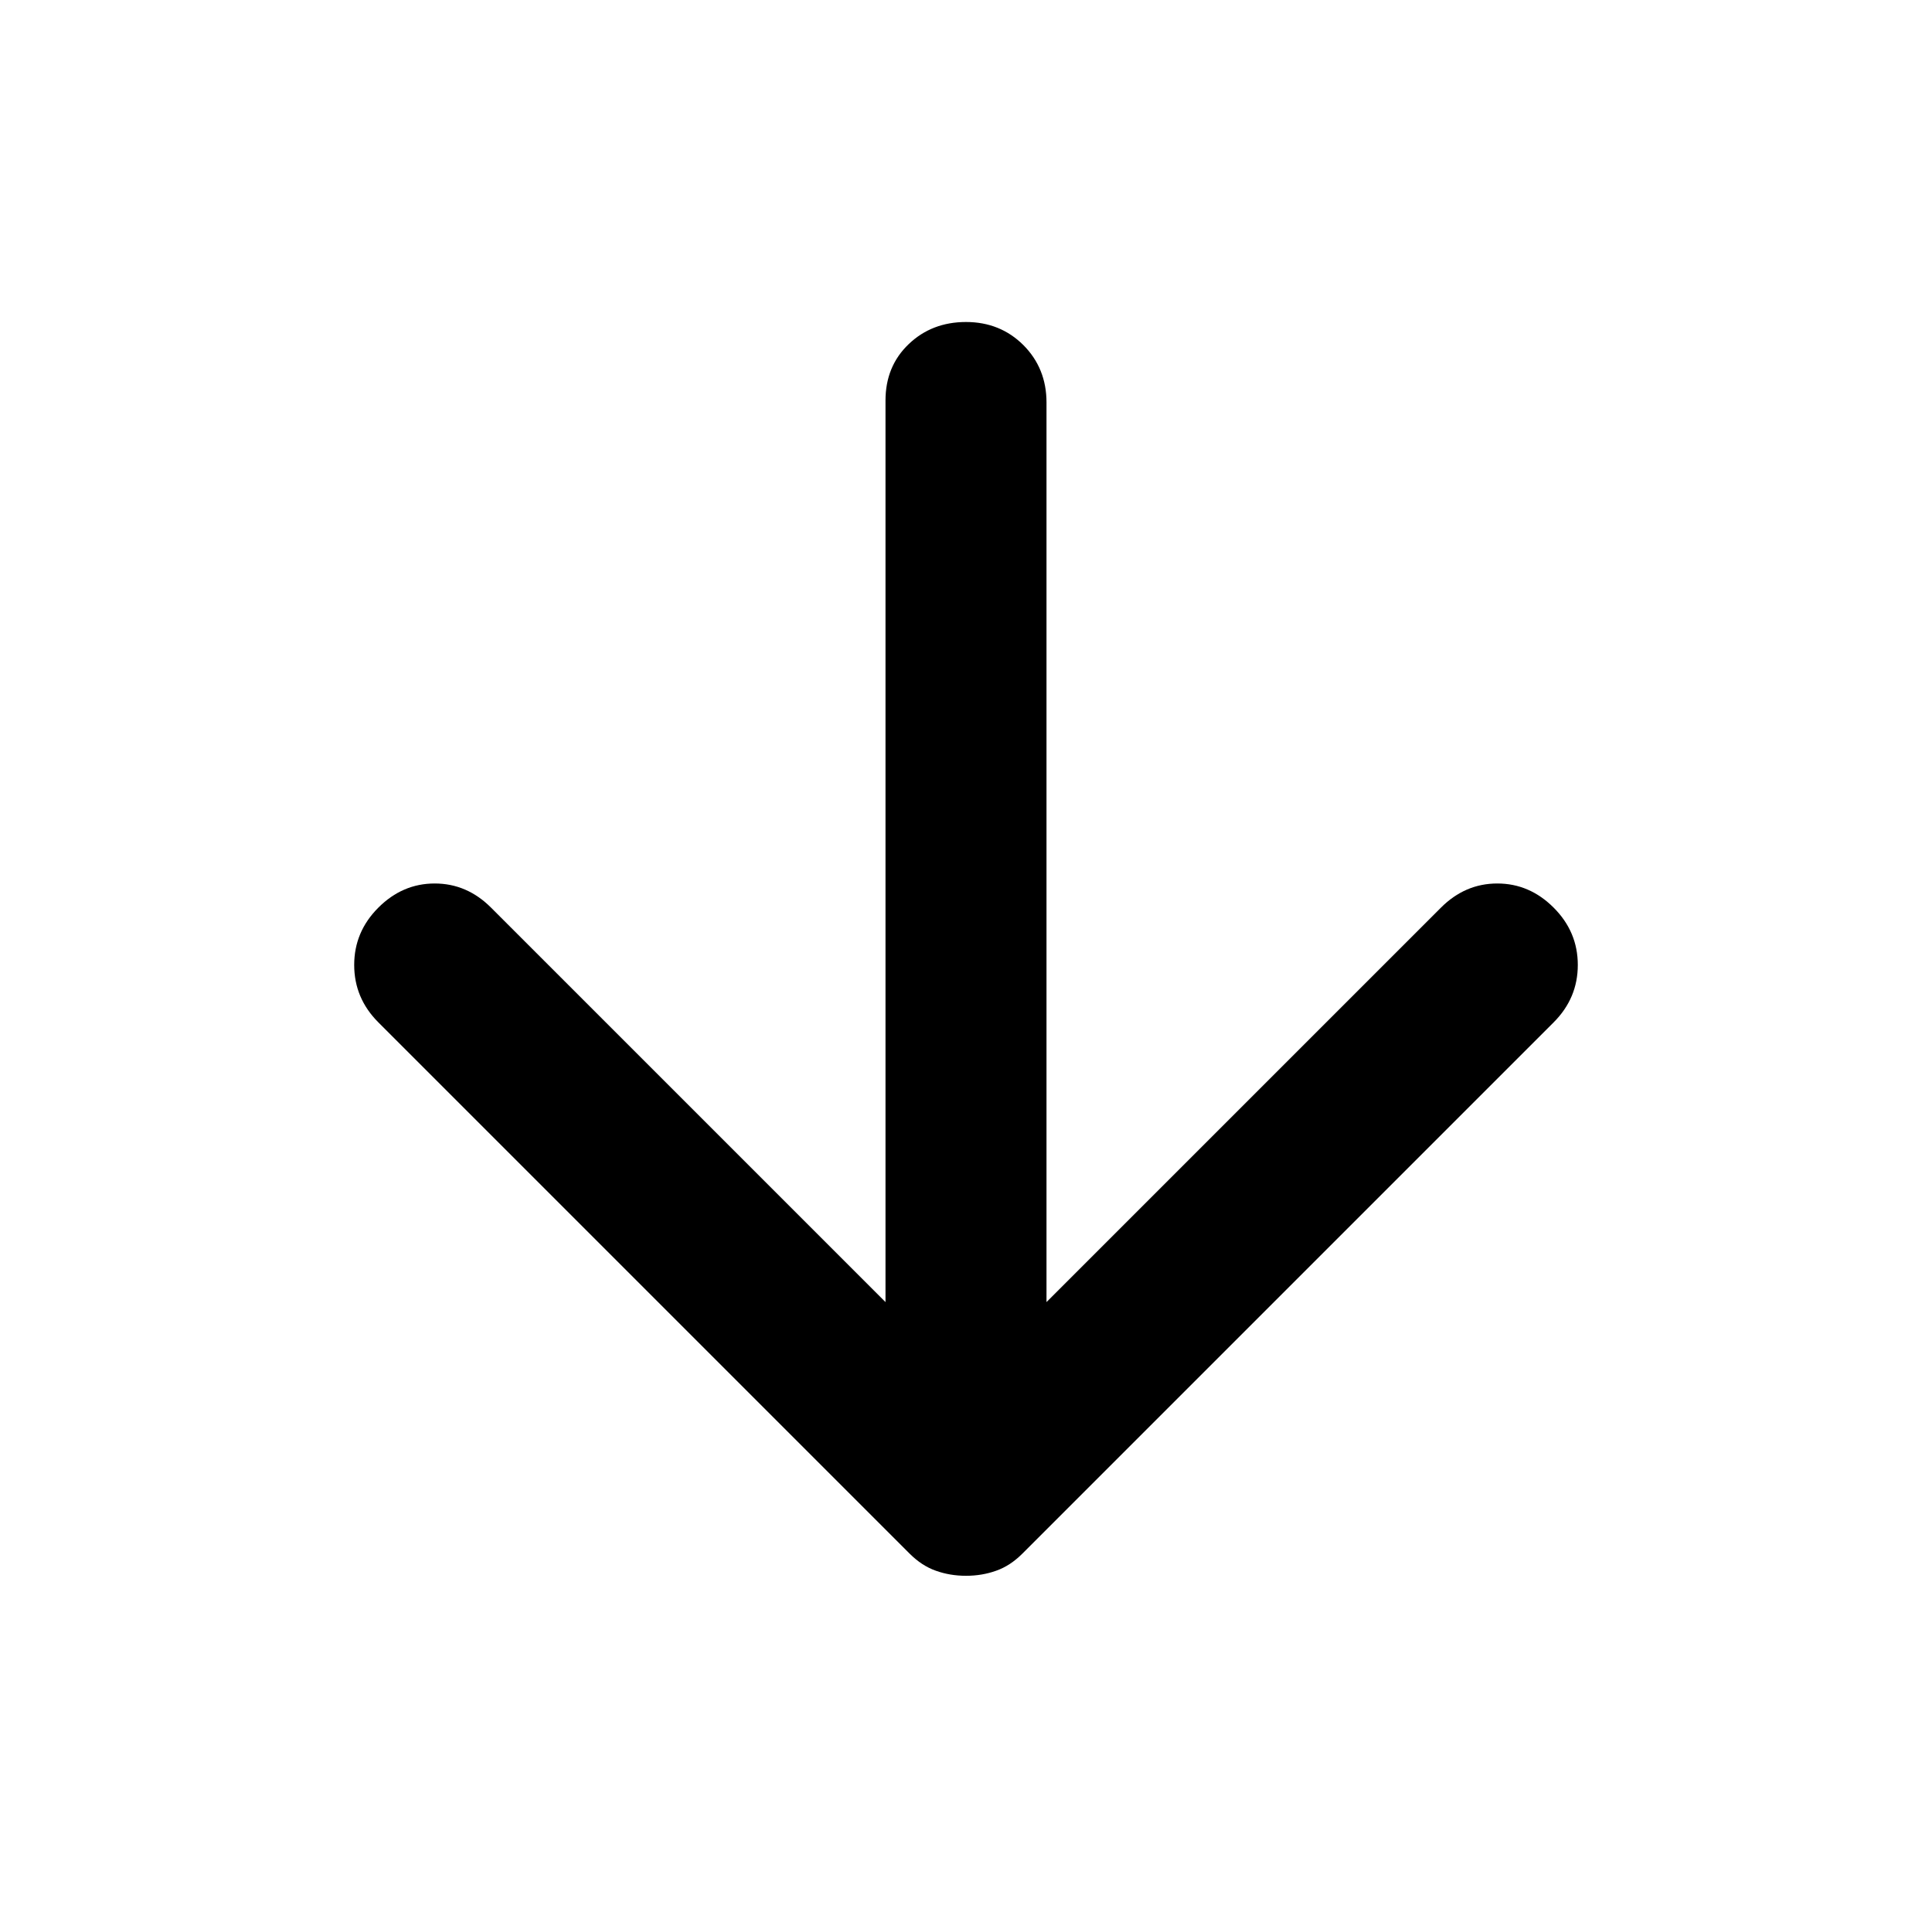
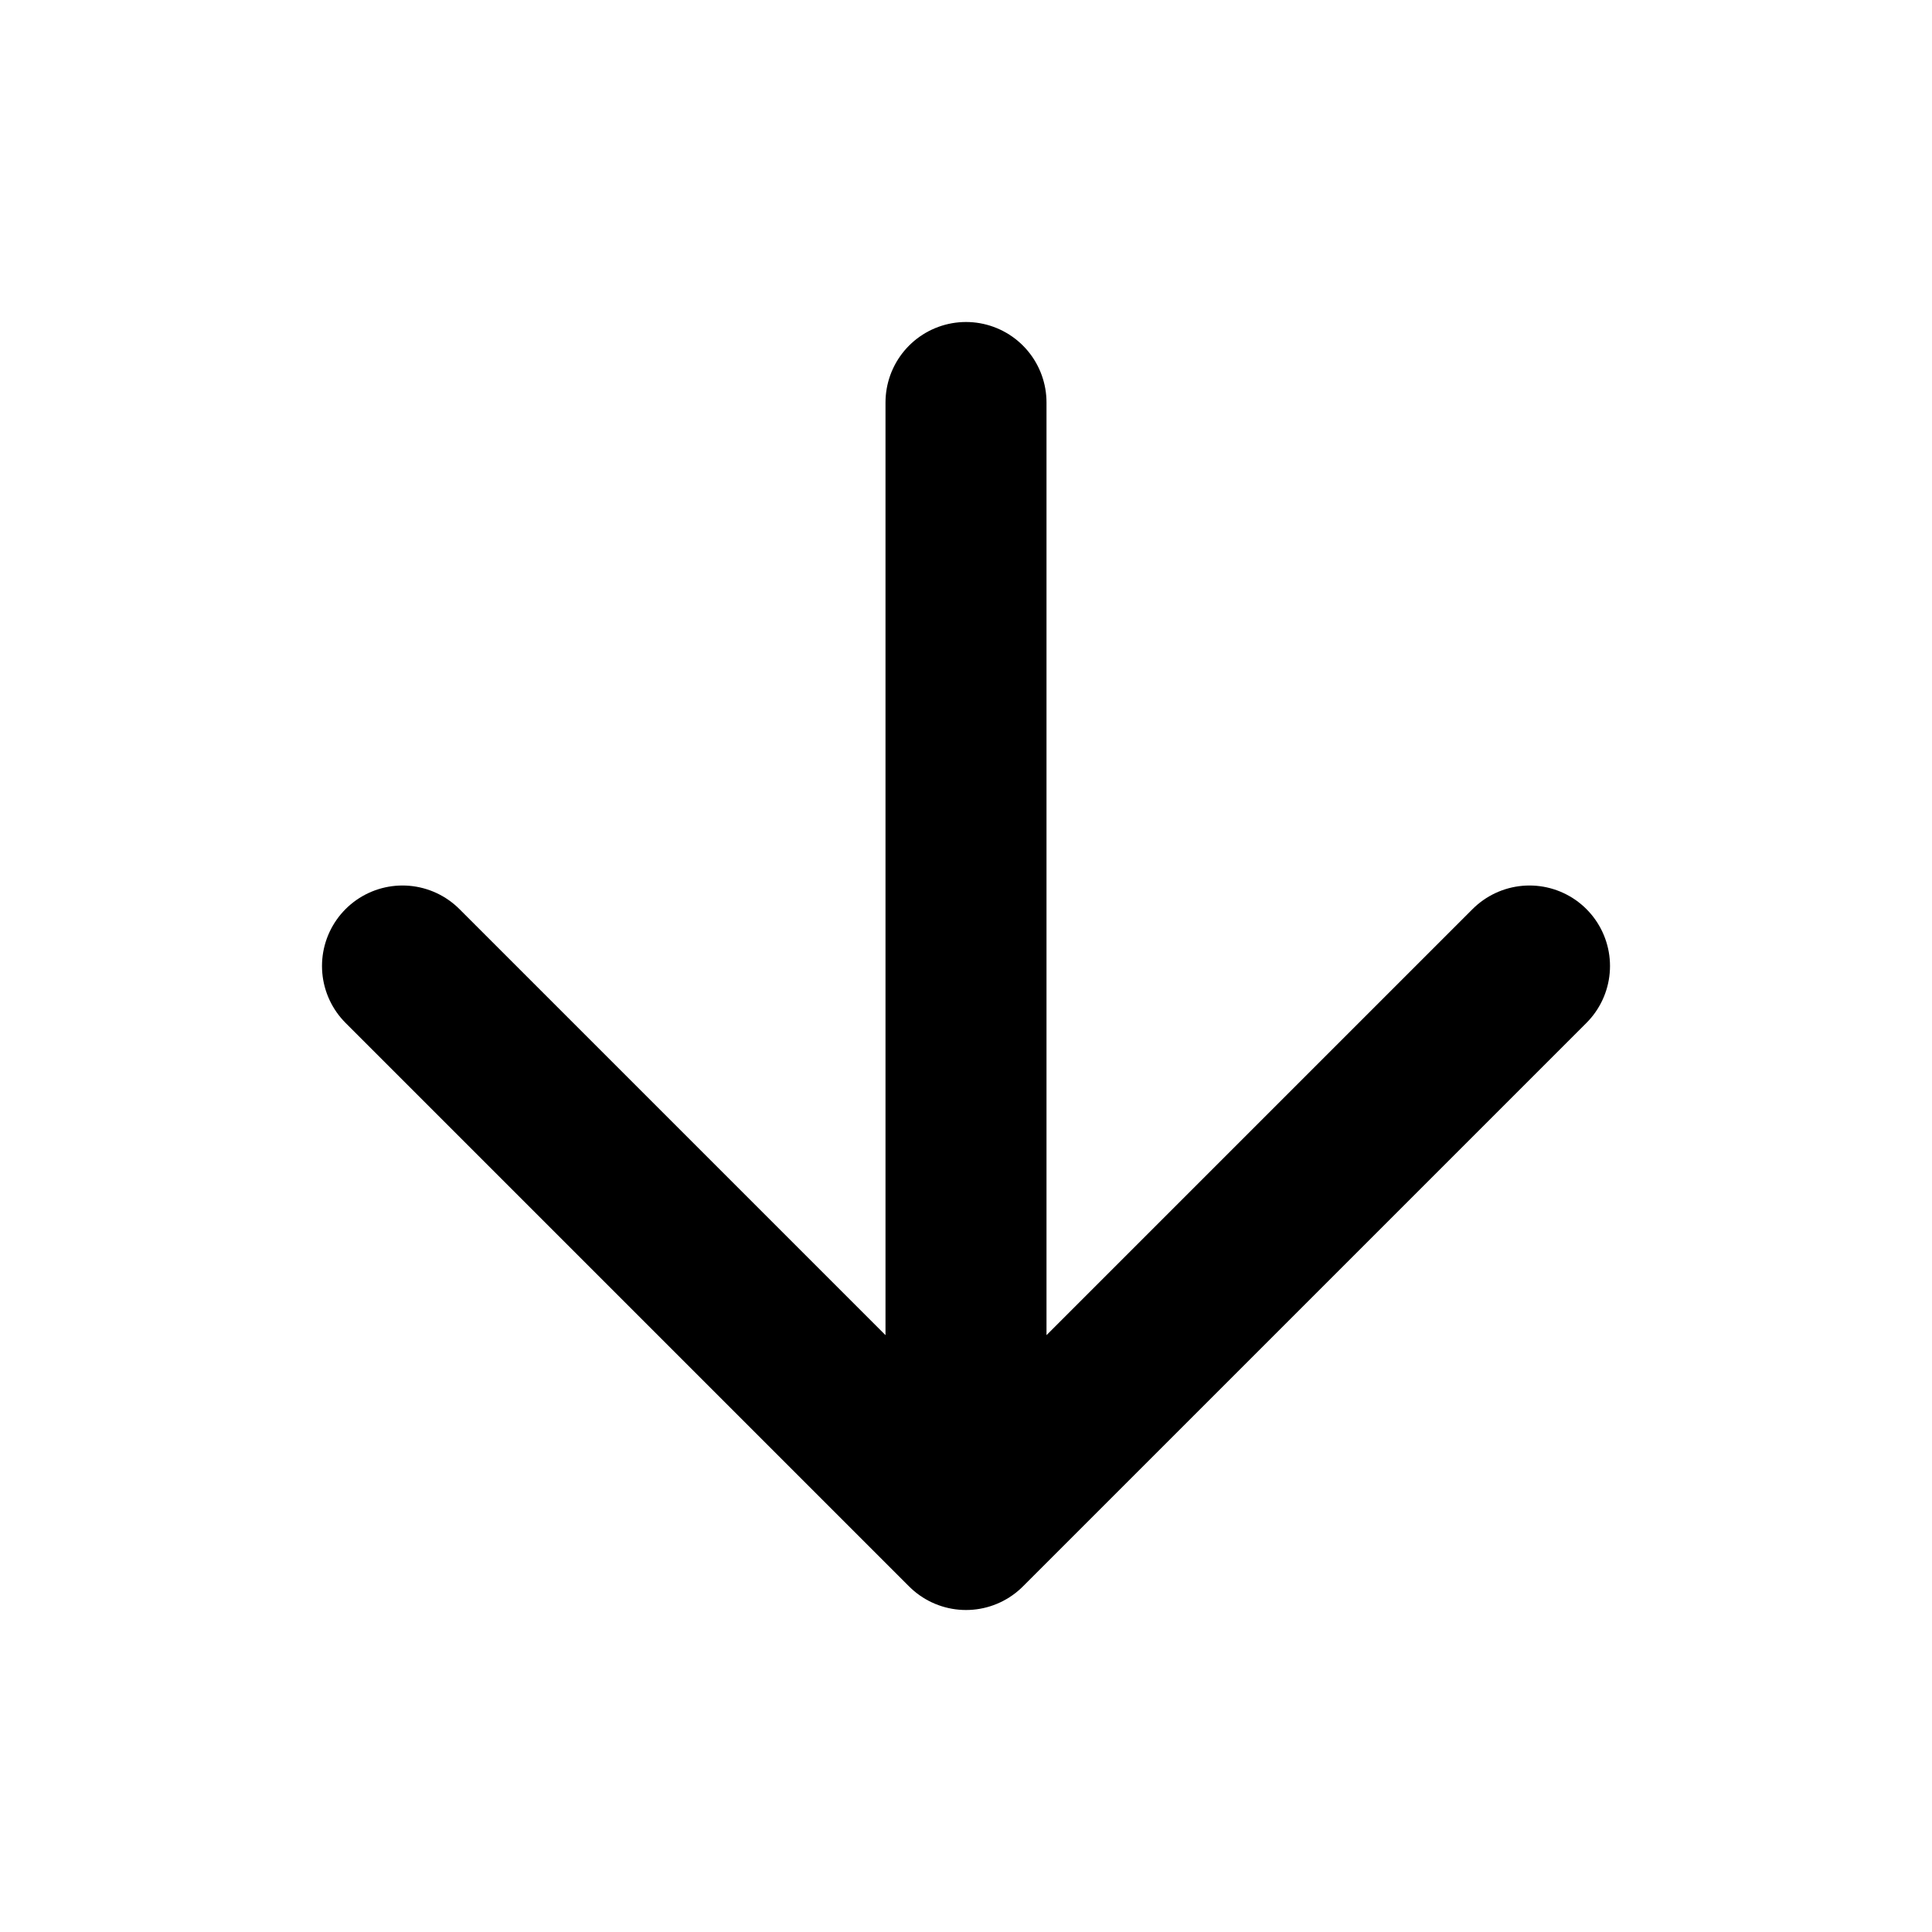
- <svg xmlns="http://www.w3.org/2000/svg" width="24" height="24" viewBox="0 0 24 24" fill="currentColor">
-   <g clip-path="url(#clip0_1113_7011)">
-     <path d="M12 19.575C11.867 19.575 11.742 19.554 11.625 19.512C11.508 19.471 11.4 19.4 11.3 19.3L4.7 12.7C4.5 12.5 4.4 12.262 4.4 11.987C4.4 11.712 4.5 11.475 4.7 11.275C4.9 11.075 5.133 10.975 5.4 10.975C5.667 10.975 5.9 11.075 6.1 11.275L11 16.175V4.975C11 4.692 11.096 4.458 11.288 4.275C11.479 4.092 11.717 4 12 4C12.283 4 12.521 4.096 12.713 4.287C12.904 4.479 13 4.717 13 5V16.175L17.9 11.275C18.1 11.075 18.333 10.975 18.6 10.975C18.867 10.975 19.1 11.075 19.3 11.275C19.5 11.475 19.6 11.712 19.6 11.987C19.6 12.262 19.5 12.5 19.3 12.7L12.7 19.3C12.6 19.4 12.492 19.471 12.375 19.512C12.258 19.554 12.133 19.575 12 19.575Z" />
-   </g>
-   <defs>
-     <clipPath id="clip0_1113_7011">
-       <rect width="24" height="24" />
-     </clipPath>
-   </defs>
+ <svg xmlns="http://www.w3.org/2000/svg" width="24" height="24" viewBox="0 0 24 24" fill="none" stroke="currentColor">
+   <path d="M12 5V19M12 19L19 12M12 19L5 12" stroke-width="2" stroke-linecap="round" stroke-linejoin="round" />
</svg>
